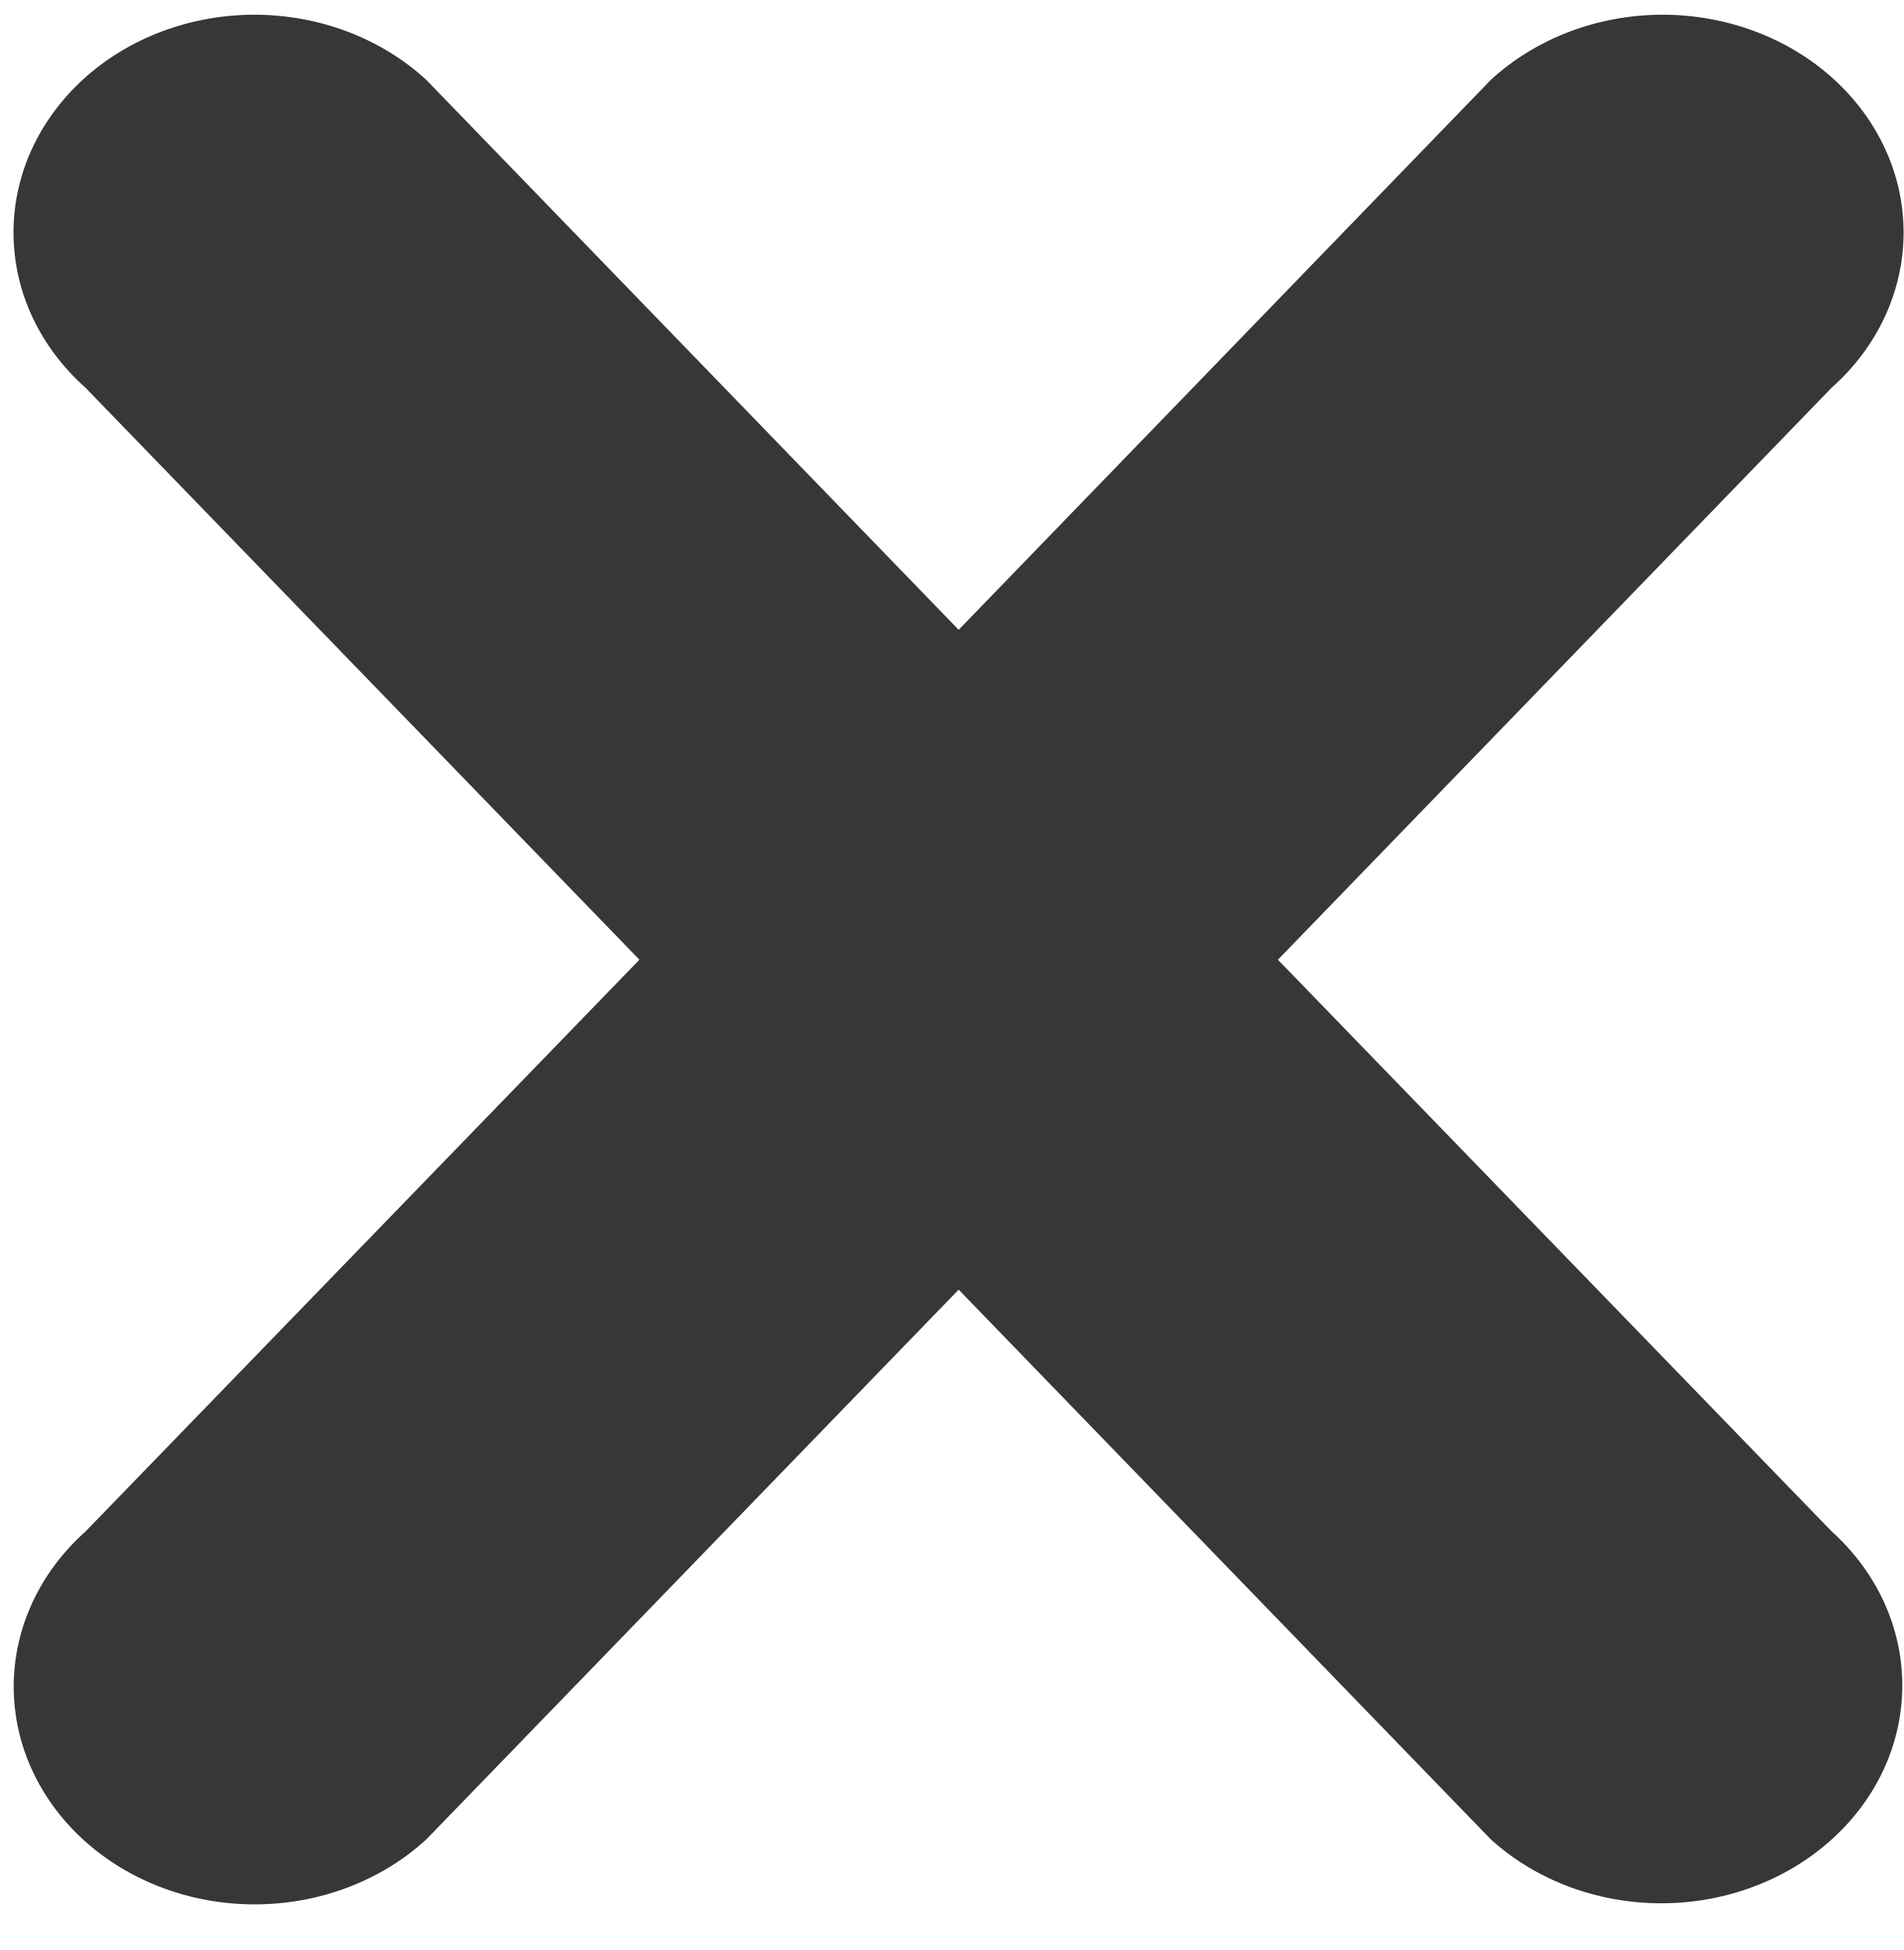
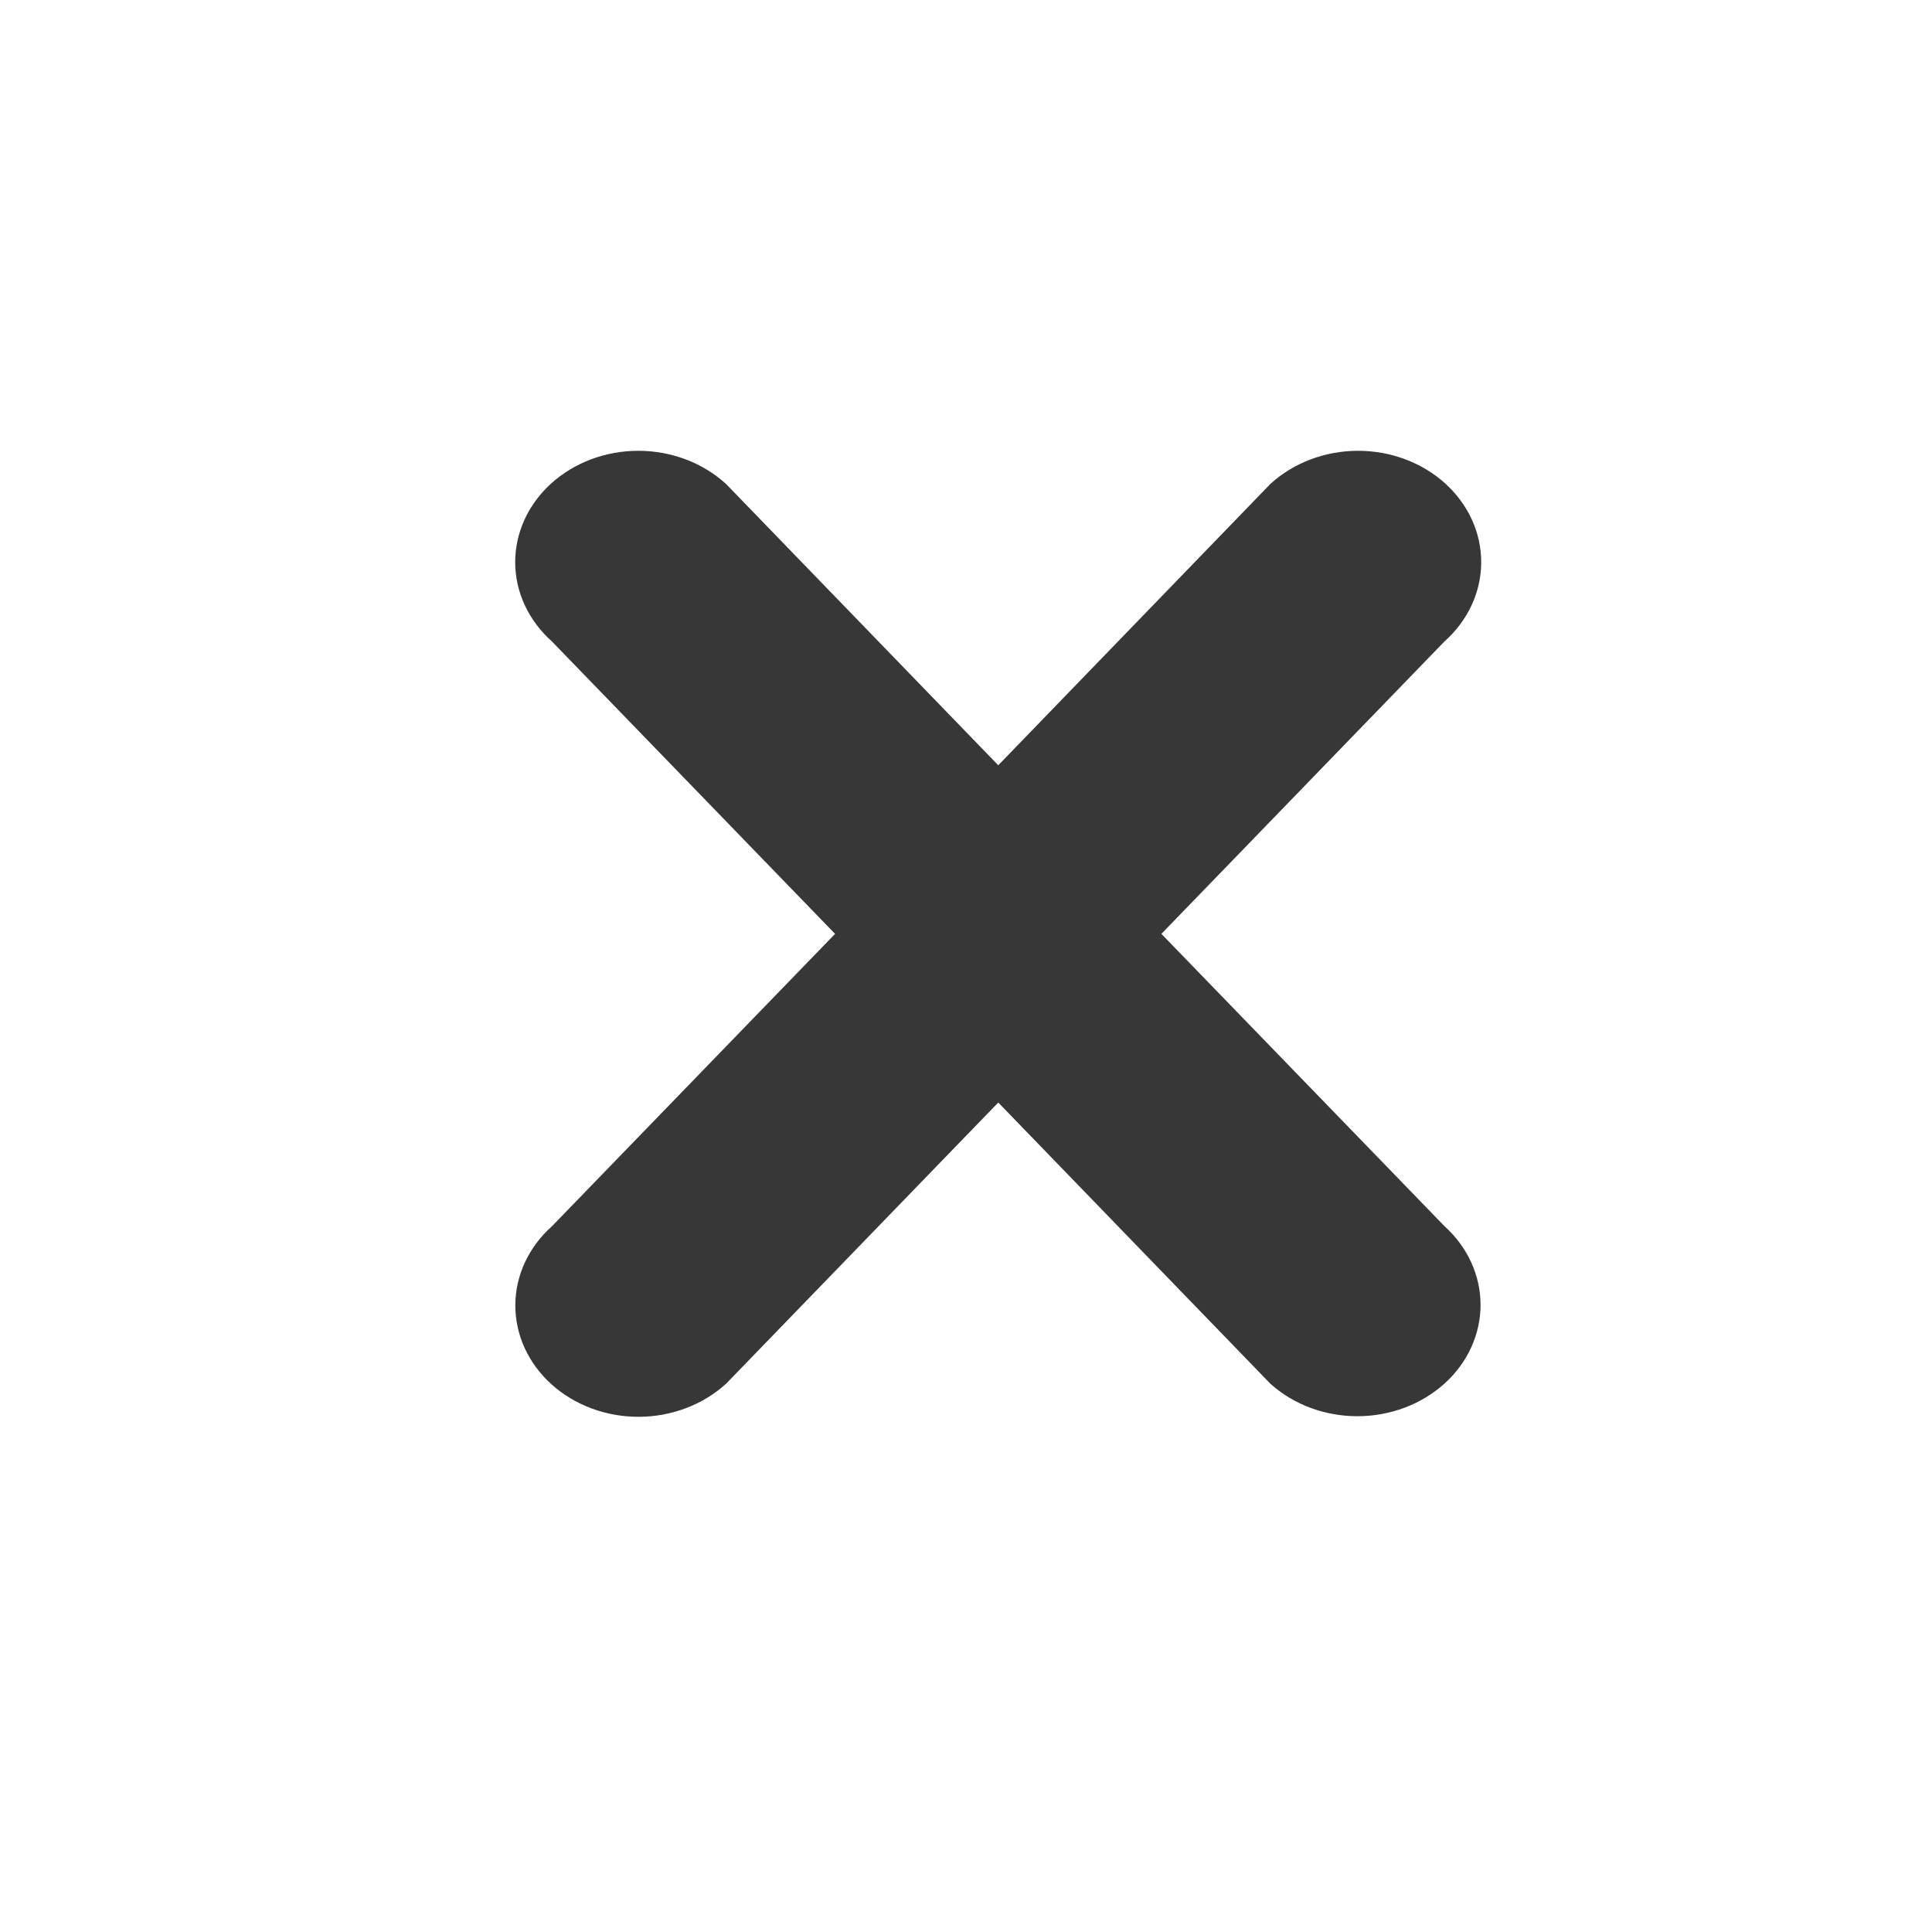
- <svg xmlns="http://www.w3.org/2000/svg" width="41" height="42" viewBox="0 0 41 42" fill="none">
-   <path d="M39.45 39.62C38.477 40.5 37.157 40.994 35.781 40.994C34.405 40.994 33.085 40.5 32.112 39.62L20.648 27.777L9.184 39.616C8.703 40.058 8.131 40.409 7.5 40.649C6.868 40.89 6.191 41.015 5.506 41.017C4.821 41.02 4.142 40.9 3.509 40.664C2.875 40.428 2.3 40.081 1.815 39.644C1.331 39.206 0.947 38.685 0.686 38.113C0.425 37.541 0.293 36.927 0.295 36.308C0.298 35.689 0.437 35.076 0.703 34.505C0.969 33.935 1.357 33.418 1.845 32.983L13.772 20.671L1.841 8.351C1.353 7.917 0.964 7.399 0.698 6.829C0.432 6.258 0.294 5.646 0.291 5.027C0.288 4.407 0.421 3.794 0.682 3.221C0.943 2.649 1.327 2.129 1.811 1.691C2.295 1.253 2.871 0.906 3.504 0.671C4.138 0.435 4.816 0.315 5.501 0.317C6.186 0.32 6.864 0.445 7.495 0.685C8.127 0.926 8.699 1.277 9.179 1.718L20.648 13.565L32.112 1.718C32.592 1.277 33.165 0.926 33.796 0.685C34.427 0.445 35.105 0.32 35.79 0.317C36.475 0.315 37.154 0.435 37.787 0.671C38.42 0.906 38.996 1.253 39.48 1.691C39.965 2.129 40.348 2.649 40.609 3.221C40.87 3.794 41.003 4.407 41 5.027C40.997 5.646 40.859 6.258 40.593 6.829C40.327 7.399 39.939 7.917 39.45 8.351L27.524 20.671L39.45 32.983C39.933 33.419 40.316 33.936 40.577 34.506C40.838 35.075 40.972 35.685 40.972 36.302C40.972 36.918 40.838 37.529 40.577 38.098C40.316 38.667 39.933 39.185 39.45 39.62Z" fill="#373737" />
+ <svg xmlns="http://www.w3.org/2000/svg" width="30" height="30" viewBox="0 0 30 30" fill="none">
+   <path d="M22.429 21.485C22.07 21.809 21.584 21.991 21.077 21.991C20.57 21.991 20.084 21.809 19.725 21.485L15.501 17.12L11.277 21.484C11.1 21.646 10.889 21.776 10.656 21.864C10.424 21.953 10.174 21.999 9.921 22C9.669 22.001 9.419 21.957 9.186 21.87C8.952 21.783 8.74 21.655 8.562 21.494C8.383 21.332 8.242 21.141 8.146 20.93C8.05 20.719 8.001 20.492 8.002 20.264C8.003 20.036 8.054 19.81 8.152 19.6C8.25 19.39 8.393 19.199 8.573 19.039L12.967 14.501L8.571 9.961C8.391 9.801 8.248 9.61 8.15 9.4C8.052 9.19 8.001 8.964 8 8.736C7.999 8.507 8.048 8.281 8.144 8.07C8.24 7.859 8.382 7.668 8.56 7.506C8.739 7.345 8.951 7.217 9.184 7.13C9.417 7.043 9.667 6.999 9.92 7C10.172 7.001 10.422 7.047 10.655 7.136C10.887 7.224 11.098 7.354 11.275 7.516L15.501 11.883L19.725 7.516C19.902 7.354 20.113 7.224 20.345 7.136C20.578 7.047 20.828 7.001 21.08 7C21.332 6.999 21.583 7.043 21.816 7.13C22.049 7.217 22.262 7.345 22.44 7.506C22.618 7.668 22.76 7.859 22.856 8.07C22.952 8.281 23.001 8.507 23 8.736C22.999 8.964 22.948 9.19 22.85 9.4C22.752 9.61 22.609 9.801 22.429 9.961L18.034 14.501L22.429 19.039C22.607 19.2 22.748 19.39 22.844 19.6C22.94 19.81 22.99 20.035 22.99 20.262C22.99 20.489 22.94 20.714 22.844 20.924C22.748 21.134 22.607 21.325 22.429 21.485Z" fill="#373737" />
</svg>
